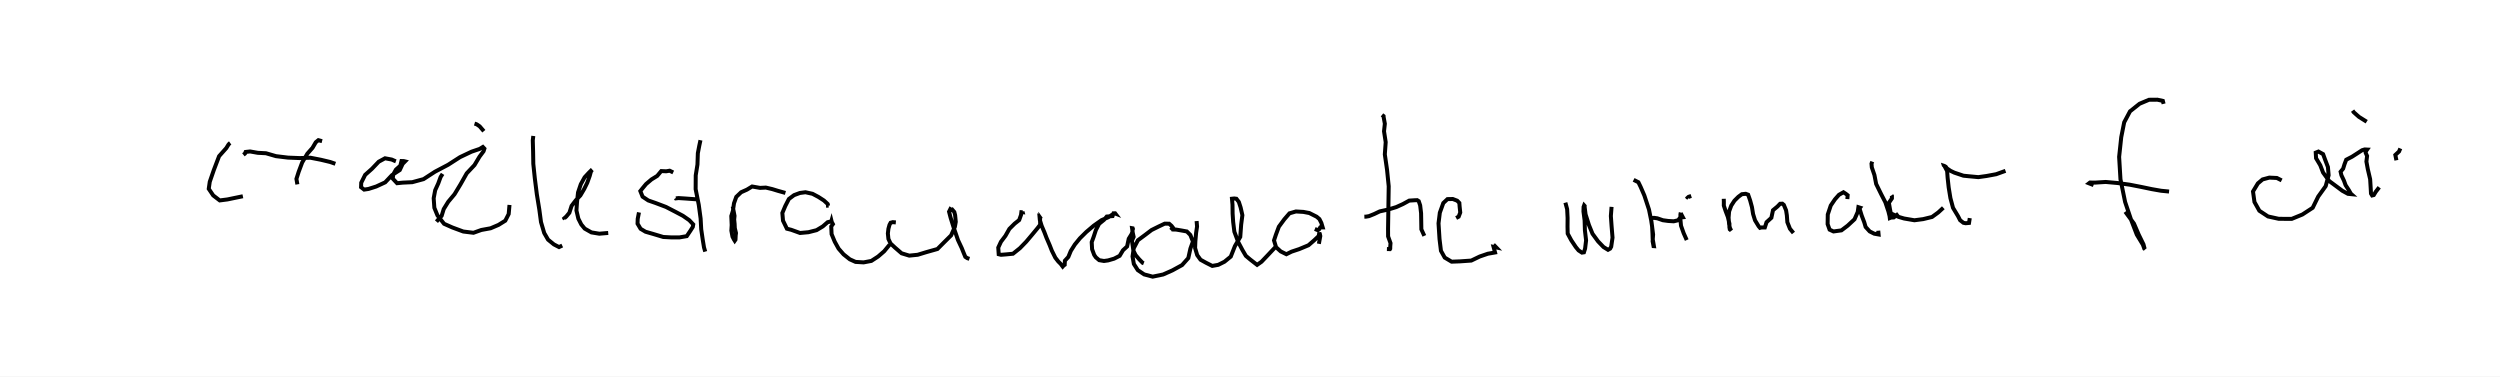
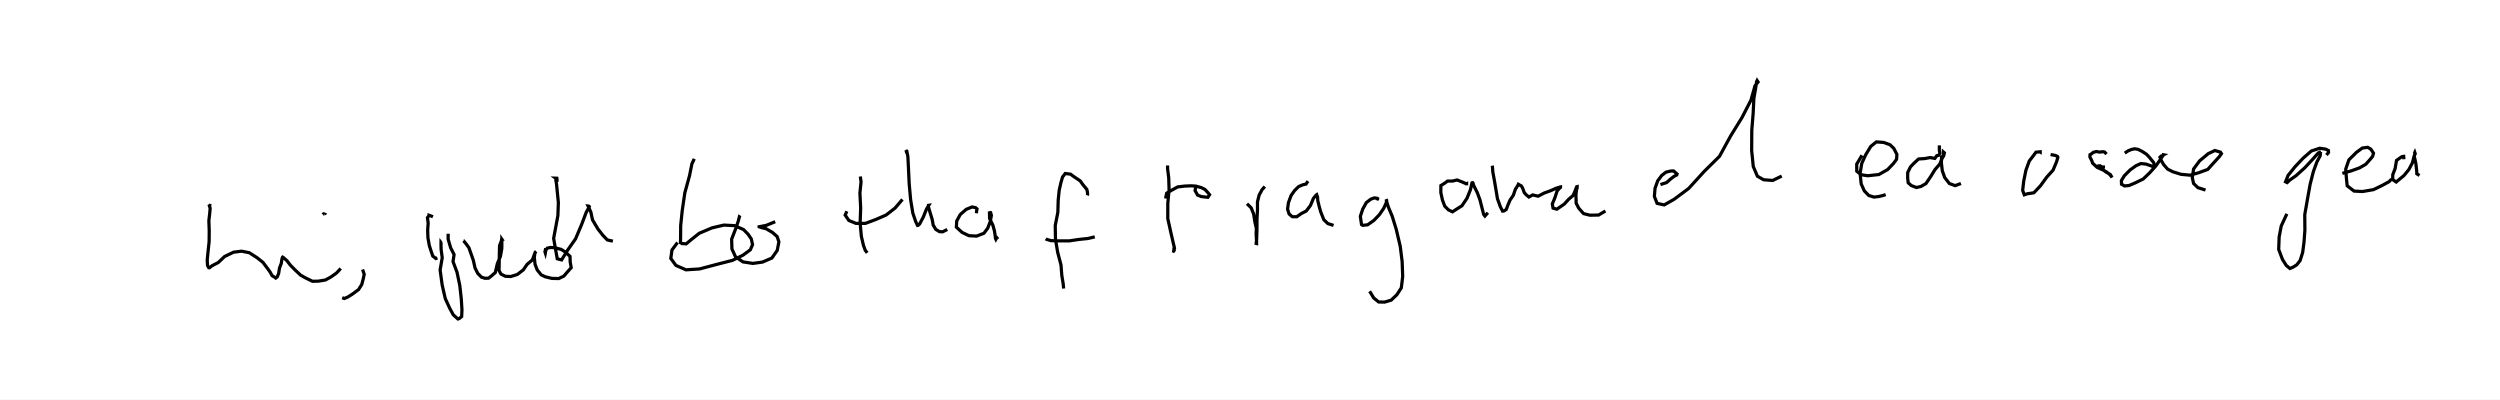
- <svg xmlns="http://www.w3.org/2000/svg" baseProfile="full" height="94.344" version="1.1" width="626.555">
+ <svg xmlns="http://www.w3.org/2000/svg" baseProfile="full" height="123.97" version="1.1" width="775.66">
  <defs />
-   <rect fill="white" height="94.344" width="626.555" x="0" y="0" />
-   <path d="M25,42.691 m32.691,-6.857 l-0.194,0.138 -0.245,0.274 l-0.535,0.867 -1.808,2.028 l-1.33,3.494 -1.01,2.927 l-0.254,1.757 1.12,1.66 l1.636,1.252 1.93,-0.248 l2.059,-0.427 1.808,-0.371 m0.131,-10.391 l0.398,-0.315 0.164,-0.397 l1.114,-0.124 1.934,0.342 l2.037,0.105 2.526,0.732 l3.009,0.365 2.928,0.115 l2.687,-0.086 2.579,0.5 l2.371,0.567 1.304,0.452 m-3.331,-5.67 l-0.939,-0.245 -0.64,0.522 l-0.815,1.393 -1.295,1.467 l-1.292,2.195 -0.88,2.343 l-0.568,1.778 0.237,1.375 m24.688,-5.783 l-0.263,-0.094 -0.779,-0.346 l-1.678,-0.315 -1.583,0.86 l-1.691,1.775 -1.707,1.519 l-0.983,1.968 -0.043,1.127 l0.775,0.601 1.1,-0.166 l1.917,-0.611 2.255,-1.045 l1.7,-1.807 1.957,-1.275 l0.73,-1.556 0.595,-0.607 l-0.322,-0.078 -0.571,-0.017 l-0.29,1.169 -1.102,0.981 l-0.69,1.233 -0.102,1.022 l1.077,1.153 1.364,-0.139 l2.44,-0.116 2.831,-0.768 l2.858,-1.856 3.305,-1.742 l2.969,-1.908 2.88,-1.368 l2.063,-0.702 0.786,-0.482 l0.388,0.411 -0.213,0.665 l-1.018,1.363 -1.252,2.098 l-1.944,2.066 -1.56,2.76 l-1.498,2.481 -1.587,1.899 l-1.123,1.819 -0.523,1.702 l-0.861,0.944 -0.435,0.515 m1.542,-11.982 l-0.5,0.781 -0.59,1.611 l-0.775,1.705 -0.374,2.009 l0.167,2.394 0.777,1.908 l1.661,2.103 2.058,0.917 l2.756,1.021 2.553,0.315 l1.967,-0.703 2.322,-0.424 l1.985,-0.848 1.703,-1.059 l0.851,-1.672 0.199,-2.272 m-8.764,-20.385 l0.455,0.138 0.275,0.159 l0.566,0.396 1.043,1.213 m12.391,1.189 l-0.128,1.101 0.082,2.922 l0.049,2.972 0.377,3.612 l0.508,4.01 0.634,3.906 l0.409,3.067 0.807,2.739 l0.963,1.663 1.46,1.189 l1.291,0.669 0.803,-0.381 m0.663,-6.561 l-0.146,-0.272 0.496,-0.445 l0.774,-0.936 0.557,-1.739 l1.065,-1.405 1.136,-1.193 l0.961,-1.63 0.768,-1.567 l0.622,-1.741 0.269,-0.991 l0.084,-0.132 -0.101,-0.115 l-0.472,0.469 -1.062,1.143 l-0.961,1.738 -0.695,2.07 l-0.255,2.386 -0.146,2.129 l0.481,2.055 0.728,1.443 l0.867,1.05 1.678,0.949 l1.981,0.326 2.231,-0.189 m16.292,-15.162 l-0.898,-0.438 -0.861,0.148 l-1.243,-0.057 -1.013,1.213 l-1.432,0.882 -1.361,1.155 l-0.925,1.118 -0.511,0.644 l0.566,1.406 1.422,0.946 l1.832,0.639 2.604,0.984 l2.366,1.223 1.896,1.004 l1.583,1.102 0.991,1.056 l-0.115,0.635 -0.601,0.953 l-0.906,1.35 -1.84,0.316 l-2.023,-0.001 -2.03,-0.108 l-2.599,-0.779 -1.849,-0.535 l-1.236,-0.738 -0.761,-1.283 l0.041,-1.199 0.318,-1.625 m16.289,-18.902 m-0.878,0.809 l-0.298,1.382 -0.359,1.881 l-0.097,2.841 -0.433,2.706 l-0.022,3.458 0.783,3.926 l0.465,3.441 0.15,2.693 l0.382,2.614 0.32,1.944 l0.305,1.036 m-7.411,-13.409 l0.043,0.064 0.694,-0.074 l1.624,0.103 2.88,0.212 m9.063,1.794 l0.449,2.361 -0.089,0.901 l0.111,1.099 0.047,1.064 l0.297,1.237 -0.076,0.578 l-0.052,1.081 -0.184,0.264 l-0.218,-0.343 -0.35,-0.695 l-0.282,-1.495 0.085,-1.396 l-0.101,-2.256 0.409,-1.321 l0.269,-1.884 0.574,-1.609 l1.211,-1.156 1.456,-0.65 l1.303,-0.792 1.979,0.35 l1.456,-0.075 1.601,0.375 l1.401,0.431 1.907,0.534 m10.835,3.175 l-0.17,0.008 -0.018,-0.267 l-0.053,-0.151 -0.937,-0.866 l-1.365,-0.885 -1.498,-0.796 l-1.773,-0.392 -1.391,0.182 l-1.469,0.546 -1.296,0.965 l-0.894,1.744 -0.739,1.758 l0.163,1.924 0.981,2.024 l1.062,0.265 2.222,0.802 l2.112,-0.192 2.037,-0.515 l1.562,-0.941 1.211,-1.058 l0.921,-0.21 0.038,-0.134 l0.076,0.305 0.287,0.525 l-0.42,0.583 0.089,1.927 l0.792,1.902 0.962,1.735 l1.243,1.427 1.568,1.247 l1.44,0.648 2.021,0.12 l1.936,-0.367 1.697,-1.102 l1.515,-1.312 1.35,-1.636 m1.576,-5.596 l-0.755,-0.07 -0.547,0.145 l-0.286,0.524 -0.269,0.978 l-0.141,1.179 0.136,1.371 l0.531,1.135 1.116,1.041 l1.658,1.432 1.919,0.583 l2.11,-0.211 2.202,-0.671 l2.751,-0.775 1.7,-1.704 l1.73,-1.715 0.94,-2.14 l0.225,-1.251 -0.158,-1.652 l-0.209,-0.816 -0.511,-0.594 l-0.171,0.082 -0.319,-0.203 l-0.317,0.639 0.39,1.504 l0.703,2.268 0.65,1.879 l0.494,1.456 0.95,2.021 l0.436,1.098 0.456,1.095 l0.5,0.327 0.529,0.167 m13.302,-11.715 l-8.140236604958773e-05,-0.108 0.042,0.157 l-0.33,-0.019 -0.083,0.684 l-0.461,1.284 -1.132,0.894 l-1.324,1.316 -0.994,1.751 l-1.121,1.483 -0.673,1.456 l0.112,1.664 0.582,0.143 l1.224,-0.096 1.775,-0.173 l1.735,-1.386 1.593,-1.643 l1.595,-1.894 1.232,-1.492 l0.659,-0.858 -0.034,-1.131 l0.026,-0.645 0.165,0.231 l0.055,0.082 -0.349,-0.289 l0.048,0.55 0.459,1.48 l0.69,1.621 0.512,1.352 l0.808,1.874 0.543,1.389 l0.875,1.76 0.74,0.948 l0.601,0.598 0.506,0.672 l0.26,-0.292 0.233,-0.148 l0.052,-1.025 0.866,-0.947 l0.616,-1.506 1.016,-1.613 l1.277,-1.56 1.596,-1.581 l1.876,-1.592 1.943,-1.368 l1.719,-0.742 1.024,-0.681 l0.585,-0.275 0.118,0.045 l-0.049,-0.063 -0.398,0.009 l-0.239,0.685 -1.457,0.117 l-0.693,0.828 -1.22,0.991 l-0.811,1.561 -0.565,1.724 l-0.48,1.31 0.096,1.773 l0.525,1.427 0.421,0.614 l0.834,0.705 1.198,0.204 l1.043,-0.143 1.506,-0.44 l1.381,-0.707 0.833,-1.397 l1.034,-0.954 0.411,-1.943 l0.697,-1.128 0.269,-0.66 l-0.129,-0.845 0.152,0.027 l0.05,0.143 -0.052,0.107 l-0.001,0.121 -0.077,0.294 l0.314,1.48 -0.424,0.969 l0.22,1.429 0.133,1.02 l0.566,1.146 0.869,1.026 l0.897,0.918 0.283,0.114 m6.766,-8.286 l0.275,-0.292 0.103,-0.459 l0.166,0.188 0.046,-0.016 l-0.391,-0.513 -0.612,-0.541 l-1.119,-0.009 -1.54,0.728 l-1.745,0.867 -1.664,1.266 l-1.752,1.293 -1.05,2.012 l-0.299,2.048 0.329,1.887 l0.983,1.539 1.599,1.073 l2.139,0.566 2.622,-0.544 l2.311,-1.025 2.426,-1.329 l1.569,-1.762 0.525,-2.38 l0.633,-1.764 -0.649,-1.646 l-0.871,-0.873 -1.284,-0.237 l-1.393,-0.238 -1.162,-0.029 m6.281,-2.108 l0.11,1.374 -0.239,1.601 l-0.184,2.084 -0.065,1.712 l0.526,1.766 0.835,1.154 l1.392,0.77 1.55,0.782 l1.505,-0.273 1.55,-0.775 l1.58,-1.286 1.042,-2.635 l1.339,-2.306 0.224,-3.064 l0.307,-2.376 -0.44,-1.932 l-0.446,-1.384 -0.612,-0.8 l-0.549,-0.069 -0.562,0.06 l0.134,1.519 0.024,2.209 l0.139,2.093 0.3,2.441 l0.941,2.541 1.096,2.072 l0.844,1.442 1.088,0.912 l1.734,1.347 1.102,-0.776 l1.473,-1.545 1.946,-2.07 m9.949,-4.606 l0.761,0.317 0.284,-0.199 l0.306,-0.511 0.613,0.002 l-0.337,-1.133 -0.484,-0.959 l-0.698,-0.592 -1.824,-0.917 l-1.506,-0.286 -1.862,-0.107 l-1.612,0.468 -1.294,1.497 l-1.368,1.858 -0.756,2.044 l-0.458,1.386 0.515,1.704 l1.17,1.057 1.413,0.7 l1.311,-0.646 1.903,-0.634 l2.327,-0.968 1.443,-1.251 l1.119,-1.058 0.153,-0.86 l0.058,0.181 0.065,0.114 l0.123,0.573 -0.357,1.943 m15.82,-32.313 l0.395,0.313 0.023,0.274 l0.296,1.632 -0.206,1.892 l0.42,2.721 -0.219,3.069 l0.556,3.858 0.419,4.128 l-0.165,10.683 0.011,1.88 l0.606,1.694 -0.061,0.758 l-0.016,0.627 -0.07,0.114 l-0.755,-0.019 m-5.653,-8.109 l0.39,-0.008 0.761,-0.128 l1.314,-0.53 1.394,-0.667 l2.121,-0.46 2.02,-0.617 l1.661,-0.754 1.586,-0.869 l1.328,-0.084 0.664,-0.025 l0.389,0.249 0.358,1.059 l0.23,1.962 0.04,2.248 l0.028,1.789 0.745,1.64 m7.974,-4.473 l0.629,-0.338 0.399,-1.036 l-0.154,-1.474 -0.07,-0.932 l-0.541,-0.561 -1.105,-0.423 l-1.329,0.025 -1.047,0.982 l-0.871,2.424 -0.328,2.661 l0.249,3.931 0.361,2.955 l0.946,1.704 1.725,1.026 l2.1,-0.082 2.832,-0.197 l2.115,-1.018 2.031,-0.696 l1.806,-0.316 -0.372,-1.404 l0.677,0.14 -0.419,-0.435 l-0.084,0.03 m17.825,-10.818 l0.078,0.277 0.366,1.363 l0.113,2.206 -0.019,2.174 l0.041,1.739 0.899,1.668 l1.133,1.697 0.698,0.849 l0.848,0.554 0.493,-0.078 l0.294,-0.938 0.248,-2.057 l-0.297,-2.527 -0.076,-2.5 l-0.285,-2.216 0.03,-1.143 l0.141,-0.389 0.127,0.141 l-0.009,0.244 0.239,1.87 l0.845,2.665 0.894,2.197 l1.396,1.912 1.366,1.419 l1.124,0.691 0.532,-0.297 l0.265,-0.485 0.333,-2.268 l-0.237,-2.899 -0.18,-2.52 l0.175,-2.292 m5.528,-6.772 l1.197,0.603 0.567,1.171 l0.925,2.141 1.16,3.52 l0.627,3.076 0.408,3.195 l-0.125,1.678 0.233,1.227 l0.094,0.007 -0.062,-0.369 l-0.25,-1.474 -0.046,-1.335 l-0.1,-1.794 -0.189,-1.234 l-0.042,-0.571 0.332,-0.281 l0.371,-0.039 0.853,0.123 l1.389,0.482 1.309,0.177 l1.405,0.088 1.118,-0.268 l0.492,-0.677 0.672,-0.069 l-0.545,-1.043 0.031,-0.084 l-0.048,0.312 -0.043,0.142 l0.003,1.31 0.141,1.477 l0.66,1.866 0.775,1.734 m-0.045,-10.819 l0.465,0.267 -0.131,-0.121 l0.167,-0.157 0.672,-0.219 m8.151,0.707 l0.022,0.755 -0.008,0.944 l0.448,1.356 0.564,1.488 l0.4,1.716 -0.011,0.841 l0.098,0.557 0.208,0.173 l0.13,0.111 -0.325,-0.676 l-0.19,-0.948 -0.125,-1.597 l0.126,-1.538 0.545,-1.48 l0.804,-1.237 0.968,-0.961 l0.88,-0.651 0.967,-0.104 l0.612,0.225 0.5,1.435 l0.455,1.68 0.282,1.735 l0.485,1.565 0.909,1.493 l0.336,0.402 0.333,-0.092 l0.883,-0.001 0.428,-1.325 l1.21,-1.104 0.405,-1.9 l1.123,-0.93 0.654,-0.679 l0.568,-0.03 0.377,0.312 l0.161,0.396 0.398,0.96 l0.194,1.265 0.126,1.713 l0.649,1.636 0.877,1.067 m13.512,-8.5 l0.073,-0.963 -0.438,-0.348 l-0.61,-0.398 -1.126,0.633 l-1.013,1.146 -1.048,1.545 l-0.748,2.245 -0.038,2.414 l0.494,1.384 0.981,0.456 l1.987,-0.273 1.558,-1.179 l1.72,-1.595 0.808,-1.847 l0.166,-1.194 0.418,0.131 l-0.141,0.194 0.551,1.78 l0.644,1.697 0.342,1.163 l1.018,1.113 1.143,0.573 l1.085,0.191 -0.083,-0.941 m-1.492,-17.313 l-0.199,0.501 0.074,0.936 l0.659,1.923 0.432,2.237 l1.275,2.594 1.022,1.976 l0.779,2.33 0.286,1.152 l0.061,0.493 0.305,-0.122 l0.68,-0.034 1.166,-0.936 m-1.728,-4.602 l0.104,0.15 -0.001,0.619 l-0.759,1.112 0.273,1.584 l0.211,1.053 1.955,0.886 l1.365,0.401 2.595,0.442 l2.194,-0.287 2.225,-0.542 l1.545,-1.127 1.282,-1.18 m0.445,-10.493 l-0.076,0.182 0.584,1.112 l0.123,1.687 0.264,2.411 l0.437,2.687 0.651,2.433 l1.255,2.087 0.524,1.02 l0.826,0.644 0.553,0.11 l0.852,-0.074 0.188,-1.212 m-6.457,-13.017 l-0.028,-0.096 0.102,0.034 l0.366,0.21 0.298,0.413 l0.892,0.605 0.943,0.454 l2.298,0.772 1.38,0.138 l2.348,0.22 2.031,-0.283 l2.444,-0.451 2.339,-0.844 m39.623,-16.783 l-0.187,-0.748 -1.373,-0.299 l-2.097,0.018 -2.369,0.999 l-2.393,1.905 -1.461,2.748 l-0.738,3.73 -0.528,4.936 l0.335,5.602 1.161,5.685 l1.509,4.48 1.424,3.72 l1.522,2.511 0.362,1.006 l0.154,0.111 -0.108,-0.201 l-0.255,-0.99 -1.198,-2.449 l-1.183,-2.762 -2.187,-2.972 m-7.939,-6.674 l-1.154,-0.448 0.245,-0.194 l1.25,0.023 2.69,-0.168 l2.963,0.266 3.012,0.41 l2.918,0.567 2.673,0.558 l2.317,0.405 2.004,0.197 m28.216,-2.796 l-1.203,-0.606 -1.888,-0.087 l-1.686,0.452 -1.178,0.992 l-1.225,2.027 0.367,2.639 l1.224,2.191 2.171,1.431 l2.695,0.591 3.25,0.016 l2.674,-1.096 2.581,-1.686 l1.38,-2.808 1.876,-2.618 l0.737,-2.726 -0.178,-2.067 l-0.744,-1.947 -0.463,-1.278 l-1.167,-0.648 -0.679,0.275 l0.083,1.397 1.052,1.759 l0.709,1.844 1.535,2.114 l2.112,1.565 1.155,0.867 l1.42,0.776 0.874,0.087 l-0.138,-0.122 -0.122,-0.221 l-0.397,-0.696 -0.802,-1.228 l-0.413,-1.135 -0.635,-1.342 l-0.204,-0.875 0.636,-0.769 l0.35,-1.132 0.423,-1.113 l1.456,-0.753 1.394,-0.895 l1.122,-0.731 0.652,-0.199 l0.611,0.031 -0.156,0.222 l-0.122,0.212 -0.093,0.343 l0.367,0.833 -0.171,1.401 l0.353,1.918 0.584,2.501 l0.137,2.212 0.077,1.386 l0.285,0.474 0.409,-0.101 l0.5,-0.822 0.867,-1.125 m-3.14,-16.432 l-1.936,-1.216 -1.28,-1.131 l-0.317,-0.431 m11.963,9.472 l-0.324,0.77 -0.93,0.864 l0.273,1.34 " fill="none" stroke="black" stroke-width="1" />
+   <rect fill="white" height="123.97" width="775.66" x="0" y="0" />
+   <path d="M25,78.335 m39.766,-14.802 l0.247,0.144 -0.078,0.097 l0.263,0.825 -0.124,1.52 l-0.272,2.378 0.112,3.074 l-0.03,3.378 -0.338,3.14 l-0.25,2.541 0.085,1.713 l0.392,0.715 0.222,0.022 l0.81,-0.636 1.934,-1.006 l1.95,-1.857 2.775,-1.335 l2.486,-0.313 2.398,0.475 l2.434,1.565 1.801,1.437 l1.239,1.636 0.987,1.366 l0.615,1.126 0.789,0.475 l0.341,0.259 0.463,-0.365 l0.438,-1.073 0.266,-1.691 l0.556,-1.442 0.194,-1.341 l0.194,-0.581 0.025,-0.019 l0.363,0.255 0.996,0.893 l1.021,1.337 1.426,1.453 l1.781,1.678 1.566,0.878 l2.11,1.012 1.782,-0.03 l2.225,-0.358 1.721,-0.944 l1.7,-1.209 1.34,-1.425 m-5.057,-16.826 l0.018,-0.021 -0.249,-0.1 l-0.109,0.072 -0.124,0.169 m5.971,25.763 l0.657,0.258 1.015,-0.413 l1.46,-0.922 1.945,-1.434 l1.002,-1.596 0.447,-1.717 l0.302,-1.424 -0.502,-1.499 m21.826,-16.351 l-0.695,-0.296 -0.526,-0.184 l-0.009,0.141 -0.463,0.602 l0.212,1.735 -0.151,2.134 l0.077,2.375 0.436,2.44 l0.612,1.891 0.457,1.345 l0.97,0.766 0.465,-0.204 m1.126,-4.554 l0.008,-0.074 0.095,0.059 l-0.1,-0.135 -0.008,0.811 l0.039,1.333 0.34,2.515 l-0.655,3.796 0.63,4.654 l0.966,4.215 1.352,2.967 l1.113,2.053 1.459,1.325 l0.388,-0.12 0.779,-0.633 l0.088,-2.097 -0.209,-3.376 l-0.468,-4.19 -0.854,-4.086 l-1.24,-3.306 0.325,-2.186 l-1.071,-2.115 -0.767,-2.666 l-9.356492664664983e-05,-1.676 m4.762,2.19 l0.025,0.005 0.789,0.954 l0.865,1.194 0.574,1.631 l0.818,2.348 0.505,2.296 l0.83,1.654 1.151,1.197 l1.092,0.352 1.113,-0.028 l0.834,-0.628 1.274,-1.133 l0.636,-2.771 0.947,-2.21 l0.431,-2.446 0.022,-1.884 l-0.001,-1.008 0.074,0.106 l-0.17,0.047 -0.02,0.223 l-0.605,1.61 -0.072,3.046 l-0.039,2.686 -0.052,1.941 l0.592,1.136 1.359,0.687 l1.671,0.086 2.055,-0.638 l1.83,-1.403 1.219,-1.748 l1.637,-1.383 0.64,-1.775 l0.253,-0.657 0.215,-0.123 l-0.359,0.514 -0.155,1.308 l0.218,2.101 0.674,1.752 l1.242,1.527 1.233,0.594 l2.063,0.507 2.144,0.051 l1.575,-0.761 1.155,-1.335 l1.14,-1.277 -0.323,-1.816 l-0.043,-1.686 -1.485,-1.382 l-1.273,-0.799 -2.141,-0.536 l-1.228,-0.05 -0.94,0.211 l-0.414,0.554 -0.182,0.958 l-0.12,-0.363 0.239,-1.132 m3.458,-20.552 l0.045,-0.871 -0.047,-0.293 l-0.38,-0.014 0.148,0.11 l-0.087,0.463 0.219,1.346 l0.233,2.315 0.333,3.328 l-0.148,4.037 -1.321,7.106 l1.125,6.307 1.348,0.346 l1.851,-3.006 2.481,-3.539 l1.886,-4.459 1.407,-3.729 l0.971,-1.777 -0.157,-0.178 l-0.231,-0.029 0.861,1.86 l0.53,2.45 1.7,2.856 l1.523,1.933 1.357,1.413 l1.733,0.396 m25.256,-25.547 l-0.735,1.521 -0.743,3.705 l-1.461,5.338 -0.812,5.573 l-0.47,4.552 -0.024,3.333 l-0.038,1.985 0.489,0.287 l1.29,0.077 1.575,-1.312 l2.462,-1.964 3.966,-1.68 l3.658,-0.861 3.326,0.169 l2.798,1.213 1.436,1.486 l0.988,1.452 0.369,1.741 l-0.676,1.595 -2.28,1.67 l-3.274,1.617 -5.225,1.341 l-4.982,1.322 -4.211,0.272 l-3.122,-1.367 -1.589,-2.156 l0.355,-2.617 1.725,-2.329 m19.561,-7.733 l-0.365,-0.24 -0.34,1.314 l-0.739,2.195 -1.323,3.419 l0.087,3.031 1.12,2.445 l2.312,1.579 3.064,0.47 l2.985,-0.413 2.918,-1.258 l1.661,-2.367 0.512,-2.638 l-0.533,-1.646 -1.456,-1.285 l-1.988,-1.159 -1.457,-0.348 l-0.694,-0.242 -0.001,-0.017 l2.225,-0.436 2.763,-1.131 m26.406,-14.025 l0.231,1.646 -0.357,3.5 l0.235,4.621 -0.167,4.686 l0.385,4.151 0.655,2.799 l0.55,1.492 0.614,0.802 m-6.324,-12.917 l-0.522,1.194 1.14,1.663 l2.204,0.91 2.957,-0.011 l3.232,-1.206 3.168,-1.381 l2.776,-2.148 2.291,-2.687 m1.375,-14.254 l-0.271,-1.026 0.264,0.315 l0.321,1.695 0.171,3.294 l0.229,5.052 0.452,5.005 l0.679,4.15 0.893,2.638 l0.568,1.199 0.197,-0.029 l0.468,-0.438 1.104,-2.085 l1.017,-2.533 0.708,-1.161 l-0.086,0.011 -0.005,0.536 l0.5,1.721 0.646,2.113 l0.31,1.75 0.799,1.343 l1.141,0.695 0.981,0.059 l1.45,-0.723 m9.034,-5.031 l0.085,-0.821 0.119,-0.522 l-0.436,-0.391 -1.082,-0.23 l-1.838,0.74 -1.853,1.607 l-1.096,2.005 -0.109,1.92 l1.781,1.634 2.124,1.011 l2.352,0.13 2.291,-0.881 l1.181,-1.568 0.793,-2.081 l0.341,-1.919 -0.231,-0.832 l-0.112,-0.03 -0.257,0.088 l0.044,1.751 1.008,2.057 l0.492,1.798 0.228,1.443 l0.09,0.887 0.12,0.248 l0.105,-0.213 0.605,-0.515 m27.638,-12.884 l0.125,-0.281 -0.058,-0.751 l-0.188,-0.805 -1.168,-1.416 l-0.909,-1.253 -1.87,-1.247 l-1.129,-0.821 -1.626,-0.198 l-0.832,1.092 -0.505,1.759 l-0.531,2.336 -0.304,3.02 l-0.117,3.84 -0.803,4.074 l0.065,4.256 0.681,4.06 l1.037,3.944 0.247,3.176 l0.428,2.644 0.144,1.492 m-5.261,-15.282 l-0.241,-0.145 0.16,0.142 l1.375,0.422 2.386,0.075 l3.362,-0.004 2.832,-0.431 l2.91,-0.305 2.137,-0.503 m22.592,-22.16 l-0.002,0.994 0.35,2.815 l0.116,3.655 -0.4,4.384 l-0.002,4.651 0.923,4.171 l0.709,3.104 0.459,1.897 l-0.25,0.94 0.321,0.143 l-0.306,-0.385 0.106,-1.009 m-2.64,-15.098 l0.121,-0.676 0.222,-0.992 l2.037,-1.188 1.361,-0.744 l2.187,-0.265 1.992,-0.075 l1.419,0.08 1.757,0.475 l1.12,0.574 0.845,0.914 l0.581,0.712 -0.533,0.805 l-2.035,-0.23 -1.14,-0.445 l-0.796,-1.426 0.331,-1.579 m15.783,5.677 l1.291,1.263 0.777,1.937 l0.355,2.34 0.488,2.134 l-0.079,1.711 0.133,2.246 l0.018,0.715 -0.131,-0.03 l0.15,-1.389 0.088,-2.932 l0.015,-3.347 0.149,-2.641 l-0.001,-2.605 0.507,-2.062 l0.916,-1.704 0.863,-0.97 m13.39,-1.679 l-0.179,0.246 -0.437,0.669 l-0.955,0.209 -1.348,0.565 l-1.261,1.259 -1.067,1.514 l-0.826,2.226 -0.267,2.009 l0.487,1.501 0.991,0.839 l1.373,0.008 1.413,-0.987 l1.531,-0.789 1.31,-1.72 l0.91,-2.19 0.817,-1.008 l0.204,-0.146 0.268,0.736 l0.069,1.08 0.396,1.674 l0.528,1.877 0.958,2.41 l1.241,1.185 1.777,0.568 m13.632,-7.813 l-0.017,-0.387 0.38,0.102 l-0.449,-0.31 -0.883,-0.128 l-1.136,0.406 -1.367,1.062 l-1.101,1.987 -0.752,2.253 l0.368,2.564 0.357,0.239 l1.528,-0.157 1.931,-1.349 l1.737,-1.817 1.29,-1.883 l0.813,-1.754 0.176,-1.047 l-0.027,0.194 -0.161,-0.248 l0.193,0.809 0.486,1.579 l1.178,2.802 1.261,4.083 l1.246,5.288 0.59,4.731 l0.176,4.616 -0.428,3.551 l-1.378,2.133 -1.759,1.675 l-2.06,0.615 -1.829,-0.035 l-1.538,-1.251 -1.261,-2.077 m30.081,-32.859 l0.003,-0.565 -0.172,0.053 l-1.084,-0.484 -1.694,-0.677 l-1.402,0.338 -1.56,0.003 l-0.969,0.714 -1.102,0.684 l-0.022,2.161 0.486,2.254 l0.73,1.968 1.165,1.168 l1.236,0.6 1.22,-0.801 l1.72,-1.084 1.563,-2.32 l1.089,-2.697 0.453,-2.089 l0.187,-0.088 -0.222,-0.279 l0.231,0.435 0.556,1.153 l0.91,1.831 0.807,2.177 l0.618,2.43 0.54,2.115 l0.39,0.519 0.926,-1.023 m1.433,-14.362 l-0.062,-0.184 0.063,0.537 l0.095,1.35 0.554,3.023 l0.467,2.768 0.416,2.522 l0.889,2.452 0.7,1.393 l0.483,-0.063 0.667,-0.456 l0.407,-1.111 0.74,-1.761 l1.041,-1.529 0.652,-1.894 l0.666,-1.034 0.244,-0.491 l0.644,0.381 0.269,0.13 l0.407,0.684 0.523,1.429 l0.618,0.673 0.806,0.664 l1.195,-0.648 1.659,0.396 l1.924,-0.995 1.987,-0.72 l1.681,-0.757 1.272,-0.385 l0.501,-0.038 -0.146,-0.037 l-0.414,0.31 -0.881,0.943 l-0.758,2.293 -0.758,1.8 l0.236,1.286 1.149,0.333 l0.89,-0.596 1.458,-1.004 l1.394,-1.53 1.311,-1.118 l0.54,-1.205 0.581,-1.502 l0.147,-0.039 -0.005,0.469 l-0.154,0.277 -0.207,1.734 l0.064,2.667 0.803,1.533 l1.491,1.685 1.981,0.49 l2.681,-0.052 2.128,-1.251 m17.067,-8.206 l1.925,-0.617 1.125,-1.024 l1.11,-0.866 0.904,-0.474 l0.089,-0.305 -0.223,-0.176 l-0.844,-0.758 -0.854,0.015 l-1.498,0.35 -1.364,1.06 l-1.219,1.632 -0.835,2.35 l-0.201,2.508 0.846,2.139 l2.197,0.484 3.072,-1.73 l4.524,-3.37 4.772,-5.24 l4.8,-4.741 3.447,-6.309 l3.521,-5.708 2.786,-5.397 l1.258,-4.472 0.945,-1.168 l-0.292,-0.443 -0.163,0.357 l-0.314,2.131 -0.524,3.047 l-0.227,4.614 -0.425,5.314 l-0.039,6.208 0.497,4.976 l1.287,3.028 1.936,1.098 l2.81,0.218 2.8,-1.36 m32.256,5.746 l-0.875,0.292 -1.258,0.301 l-1.493,0.18 -1.627,-0.496 l-1.366,-1.418 -0.982,-2.162 l-0.338,-3.259 0.504,-3.079 l1.185,-2.638 1.607,-2.66 l1.735,-1.406 2.283,0.163 l1.962,0.71 1.179,1.134 l0.96,1.866 -0.096,1.508 l-0.98,1.32 -1.792,1.877 l-2.737,1.548 -3.454,0.37 l-2.056,-0.314 -1.337,-1.093 l-0.02,-2.185 1.638,-2.759 m24.015,-3.072 l-0.016,1.42 0.166,0.978 l-0.283,0.646 -0.66,0.153 l-0.616,0.846 -1.468,-0.261 l-1.648,0.307 -1.938,0.137 l-1.41,1.293 -1.1,1.152 l-0.863,1.787 0.002,1.766 l0.162,1.386 0.964,0.857 l1.59,0.606 1.42,-0.333 l1.523,-0.882 1.491,-2.198 l1.313,-2.132 1.481,-1.719 l0.659,-1.608 0.587,-1.023 l0.198,-0.857 -0.294,-0.258 l0.007,0.976 -0.586,0.622 l-0.054,1.833 0.283,2.392 l0.742,2.08 1.433,1.862 l1.809,0.667 1.791,-0.668 m24.355,-9.928 l0.237,0.142 0,-0.047 l-0.642,0.057 -0.677,0.058 l-0.71,0.977 -1.359,1.765 l-1.05,2.891 -0.667,3.316 l-0.333,2.886 0.507,1.402 l0.92,-0.327 2.047,-0.31 l1.99,-2.097 1.998,-2.741 l1.971,-2.186 1.078,-2.572 l0.414,-1.433 -0.17,-0.292 l-0.674,-0.274 -1.416,-0.268 m17.164,-0.353 l0.178,0.217 -0.584,-0.646 l-0.639,-0.103 -0.817,0.132 l-1.078,-0.176 -0.963,0.235 l-0.589,0.49 -0.445,0.256 l-0.03,0.699 0.613,1.214 l0.237,0.72 1.362,1.265 l0.79,0.376 1.156,0.51 l0.975,0.547 0.888,0.693 l0.482,0.509 0.368,0.559 l-0.339,-0.622 -0.222,-0.346 l-1.383,-0.787 -0.752,-0.602 l-1.146,-1.027 -0.109,0.145 l-0.161,-0.236 -0.034,-0.161 l0.023,-0.007 0.281,0.043 l0.212,0.097 0.049,-0.059 l0.545,0.321 0.845,-0.08 m6.136,-4.276 l1.066,-0.705 1.012,-0.407 l0.985,-0.22 1.056,0.173 l1.251,0.624 1.374,0.89 l0.913,0.968 0.9,1.122 l0.402,0.471 0.152,0.608 l-0.087,0.545 -0.184,0.188 l-0.651,-0.295 -0.567,-0.181 l-0.975,-0.357 -1.657,-0.177 l-1.527,0.687 -1.799,1.295 l-1.788,1.794 -0.92,1.509 l0.041,1.128 0.924,0.529 l1.397,-0.125 1.885,-0.801 l2.527,-1.232 2.039,-1.955 l1.84,-2.043 1.456,-2.062 l0.878,-1.379 0.117,-0.063 l-0.129,-0.025 -0.117,0.32 l-0.512,0.092 -0.378,0.37 l0.49,1.164 0.669,1.146 l1.22,1.387 1.657,0.83 l2.493,0.77 2.796,0.272 l2.588,-0.726 2.911,-1.061 l1.927,-2.142 1.648,-1.795 l0.672,-0.962 -0.31,-0.467 l-1.733,-0.504 -2.05,0.978 l-2.692,2.249 -1.85,2.503 l-0.406,2.675 0.395,1.825 l1.339,1.288 2.365,0.756 m37.518,-10.88 l0.652,-0.762 -0.03,-0.611 l-0.815,-0.434 -1.886,-0.288 l-2.605,0.857 -2.561,2.241 l-2.488,2.638 -2.158,2.682 l-0.799,1.995 0.514,0.24 l0.772,-0.752 2.002,-1.407 l2.684,-2.435 2.59,-2.785 l1.575,-1.789 0.823,-0.372 l-0.081,0.02 -0.128,1.209 l-1.012,1.894 -1.089,2.961 l-1.024,4.021 -0.828,4.632 l-0.833,4.758 0.043,4.773 l-0.273,3.746 -0.414,3.192 l-0.791,2.509 -1.05,1.355 l-1.19,0.735 -0.925,0.393 l-1.142,-0.958 -1.163,-1.841 l-1.181,-3.116 0.142,-3.879 l0.65,-3.405 1.744,-3.758 m17.219,-12.552 l2.666,-0.755 2.637,-0.943 l1.962,-1.13 1.189,-1.33 l0.941,-1.127 0.263,-0.995 l-0.82,-1.226 -0.976,-0.586 l-1.68,0.231 -1.847,1.36 l-2.316,2.307 -0.985,2.888 l0.25,3.116 0.214,2.035 l2.128,1.647 2.648,0.136 l3.384,-0.59 2.755,-1.33 l2.102,-1.146 0.739,-0.796 m3.835,-6.152 l-0.061,-0.895 -0.524,0.074 l-0.361,0.233 -1.342,0.956 l-0.432,2.53 -0.724,1.864 l-0.04,1.541 1.092,0.763 l0.862,-0.728 1.555,-1.287 l1.502,-1.832 1.112,-2.095 l0.495,-1.926 0.353,-1.02 l-0.099,-0.292 -0.052,0.116 l0.16,0.356 -0.298,0.591 l0.525,2.405 0.252,2.312 l0.033,0.838 0.827,0.535 " fill="none" stroke="black" stroke-width="1" />
</svg>
